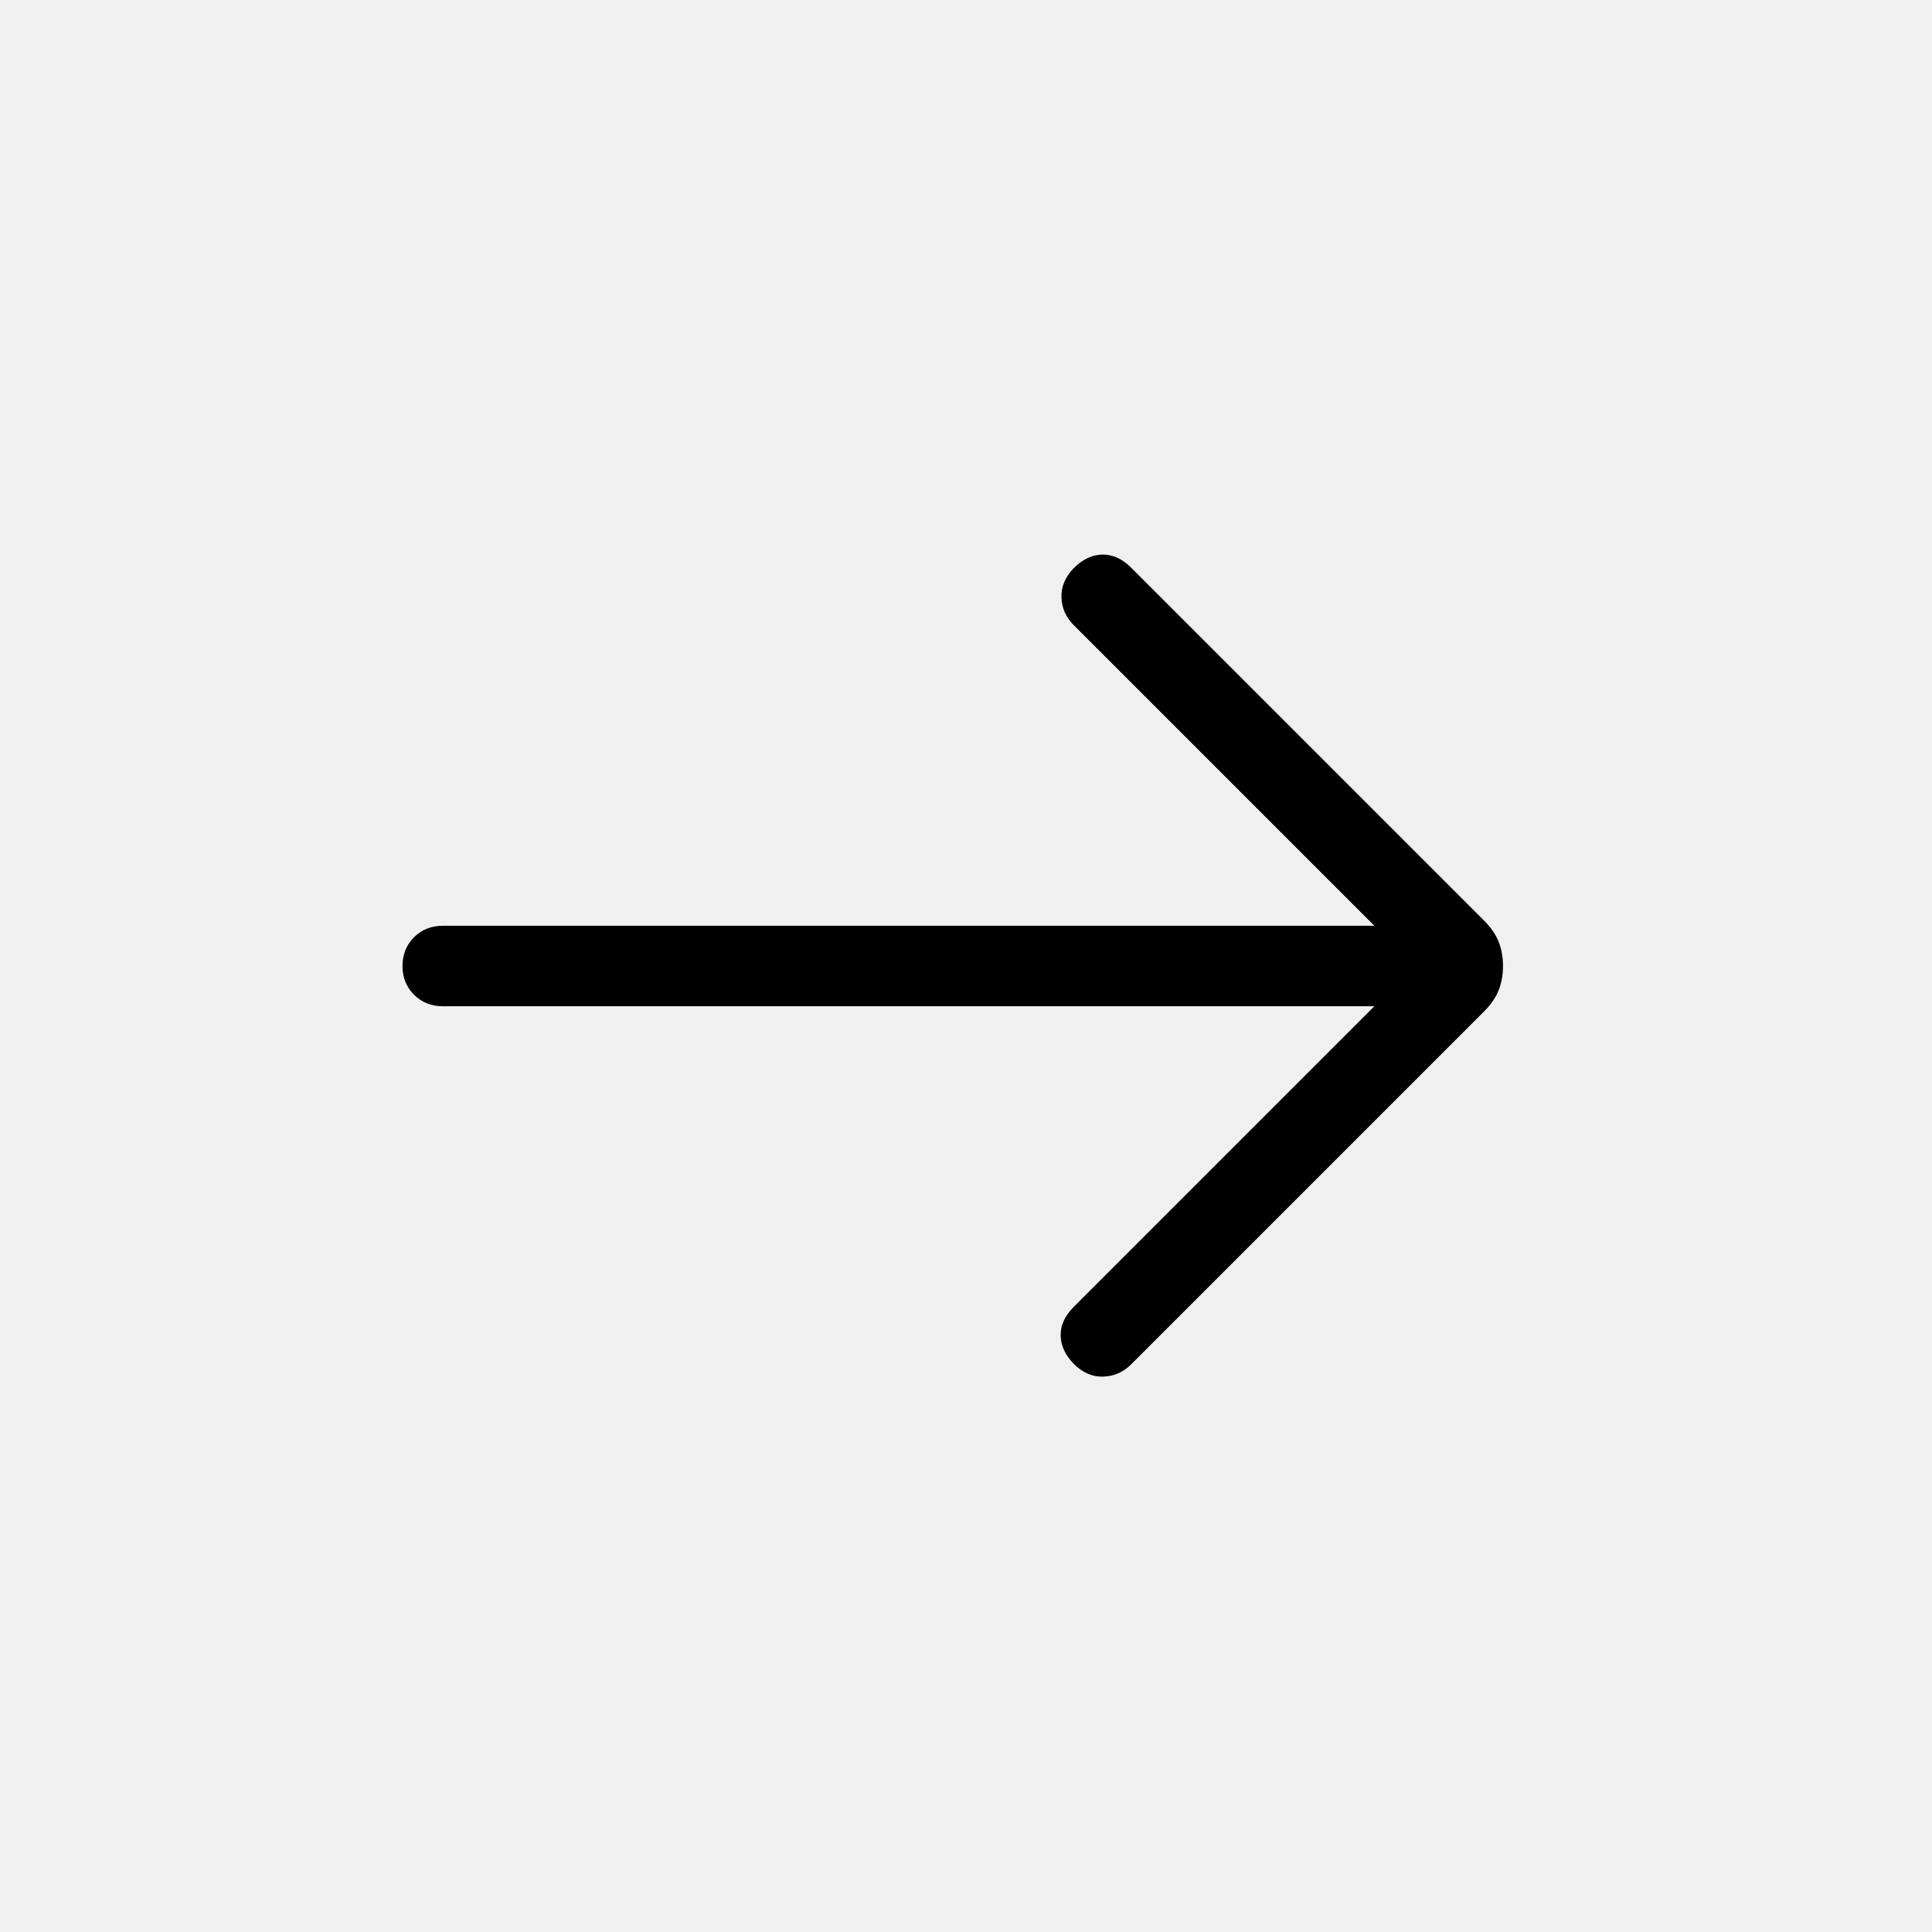
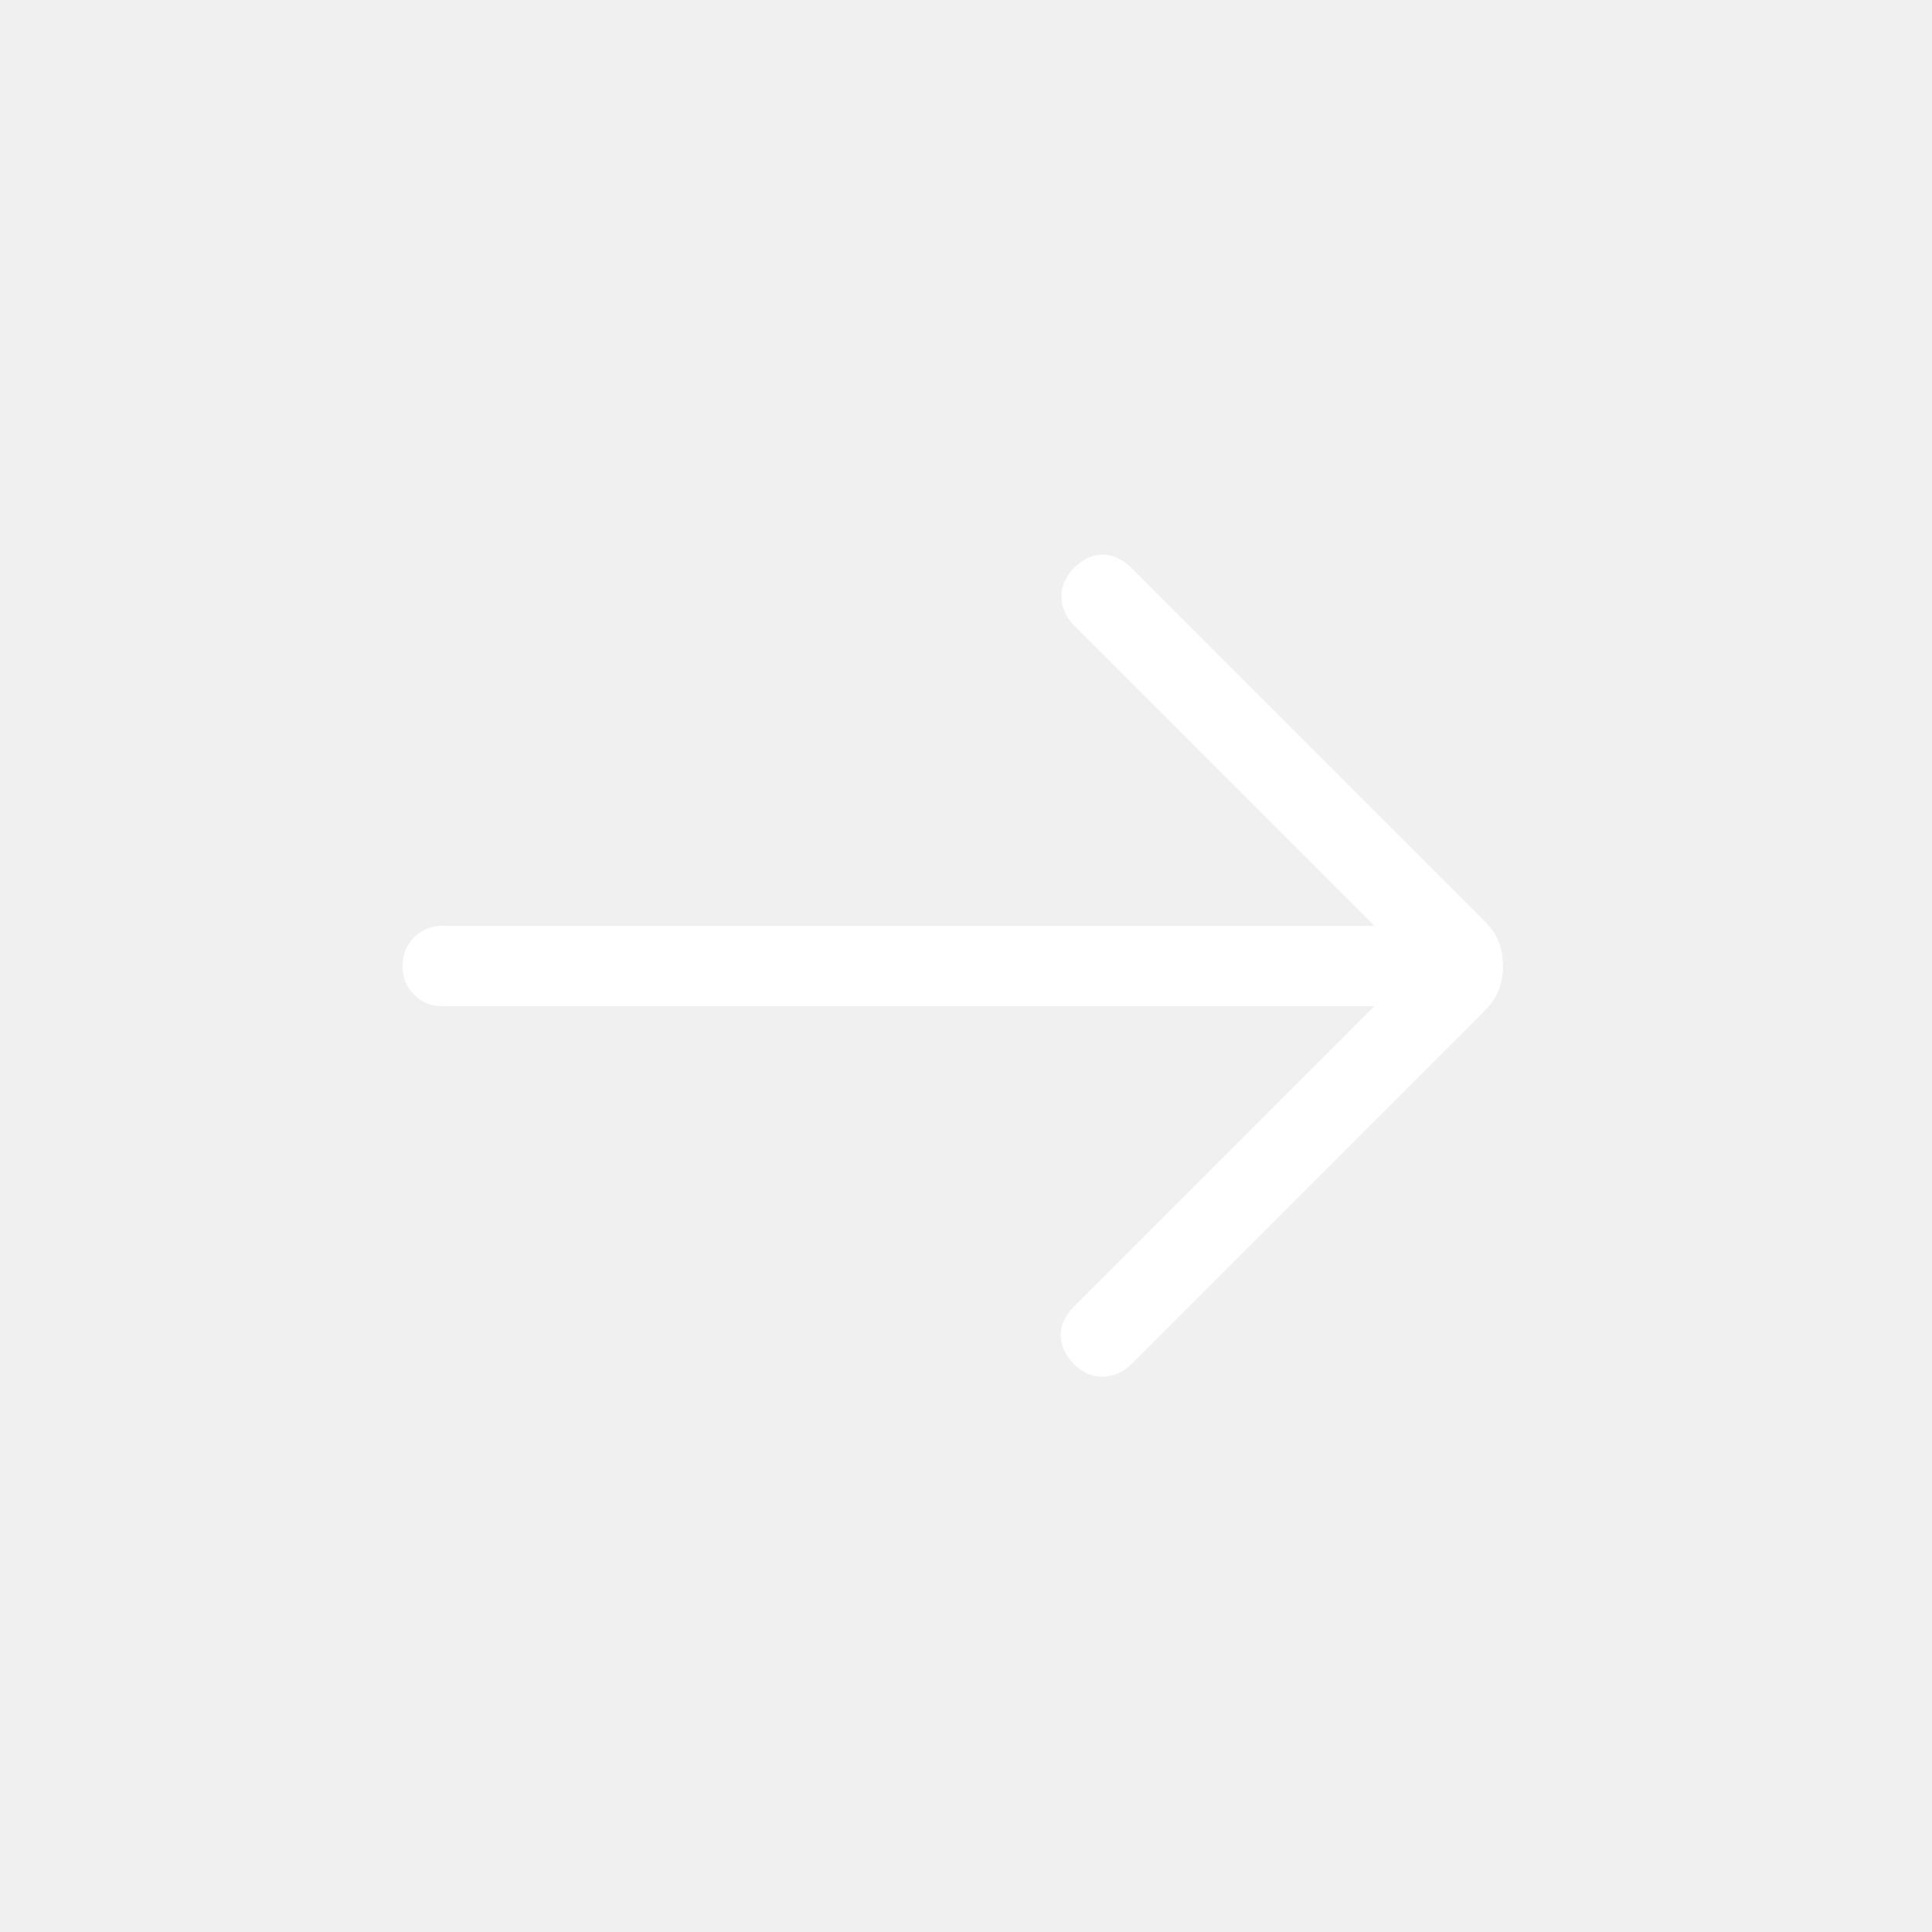
<svg xmlns="http://www.w3.org/2000/svg" width="32" height="32" viewBox="0 0 24 24">
-   <path fill="currentColor" d="M17.073 12.5H5.5q-.213 0-.357-.143Q5 12.213 5 12t.143-.357q.144-.143.357-.143h11.573l-3.735-3.735q-.146-.146-.152-.344q-.007-.198.152-.363q.166-.166.357-.169q.192-.002.357.163l4.383 4.383q.13.13.183.267q.053.136.053.298t-.053.298q-.053.137-.183.267l-4.383 4.383q-.146.146-.347.153q-.201.007-.367-.159q-.16-.165-.162-.354q-.003-.188.162-.353l3.735-3.735Z" />
+   <path fill="white" d="M17.073 12.5H5.5q-.213 0-.357-.143Q5 12.213 5 12t.143-.357q.144-.143.357-.143h11.573l-3.735-3.735q-.146-.146-.152-.344q-.007-.198.152-.363q.166-.166.357-.169q.192-.002.357.163l4.383 4.383q.13.13.183.267q.053.136.053.298t-.053.298q-.053.137-.183.267l-4.383 4.383q-.146.146-.347.153q-.201.007-.367-.159q-.16-.165-.162-.354q-.003-.188.162-.353l3.735-3.735Z" />
</svg>
